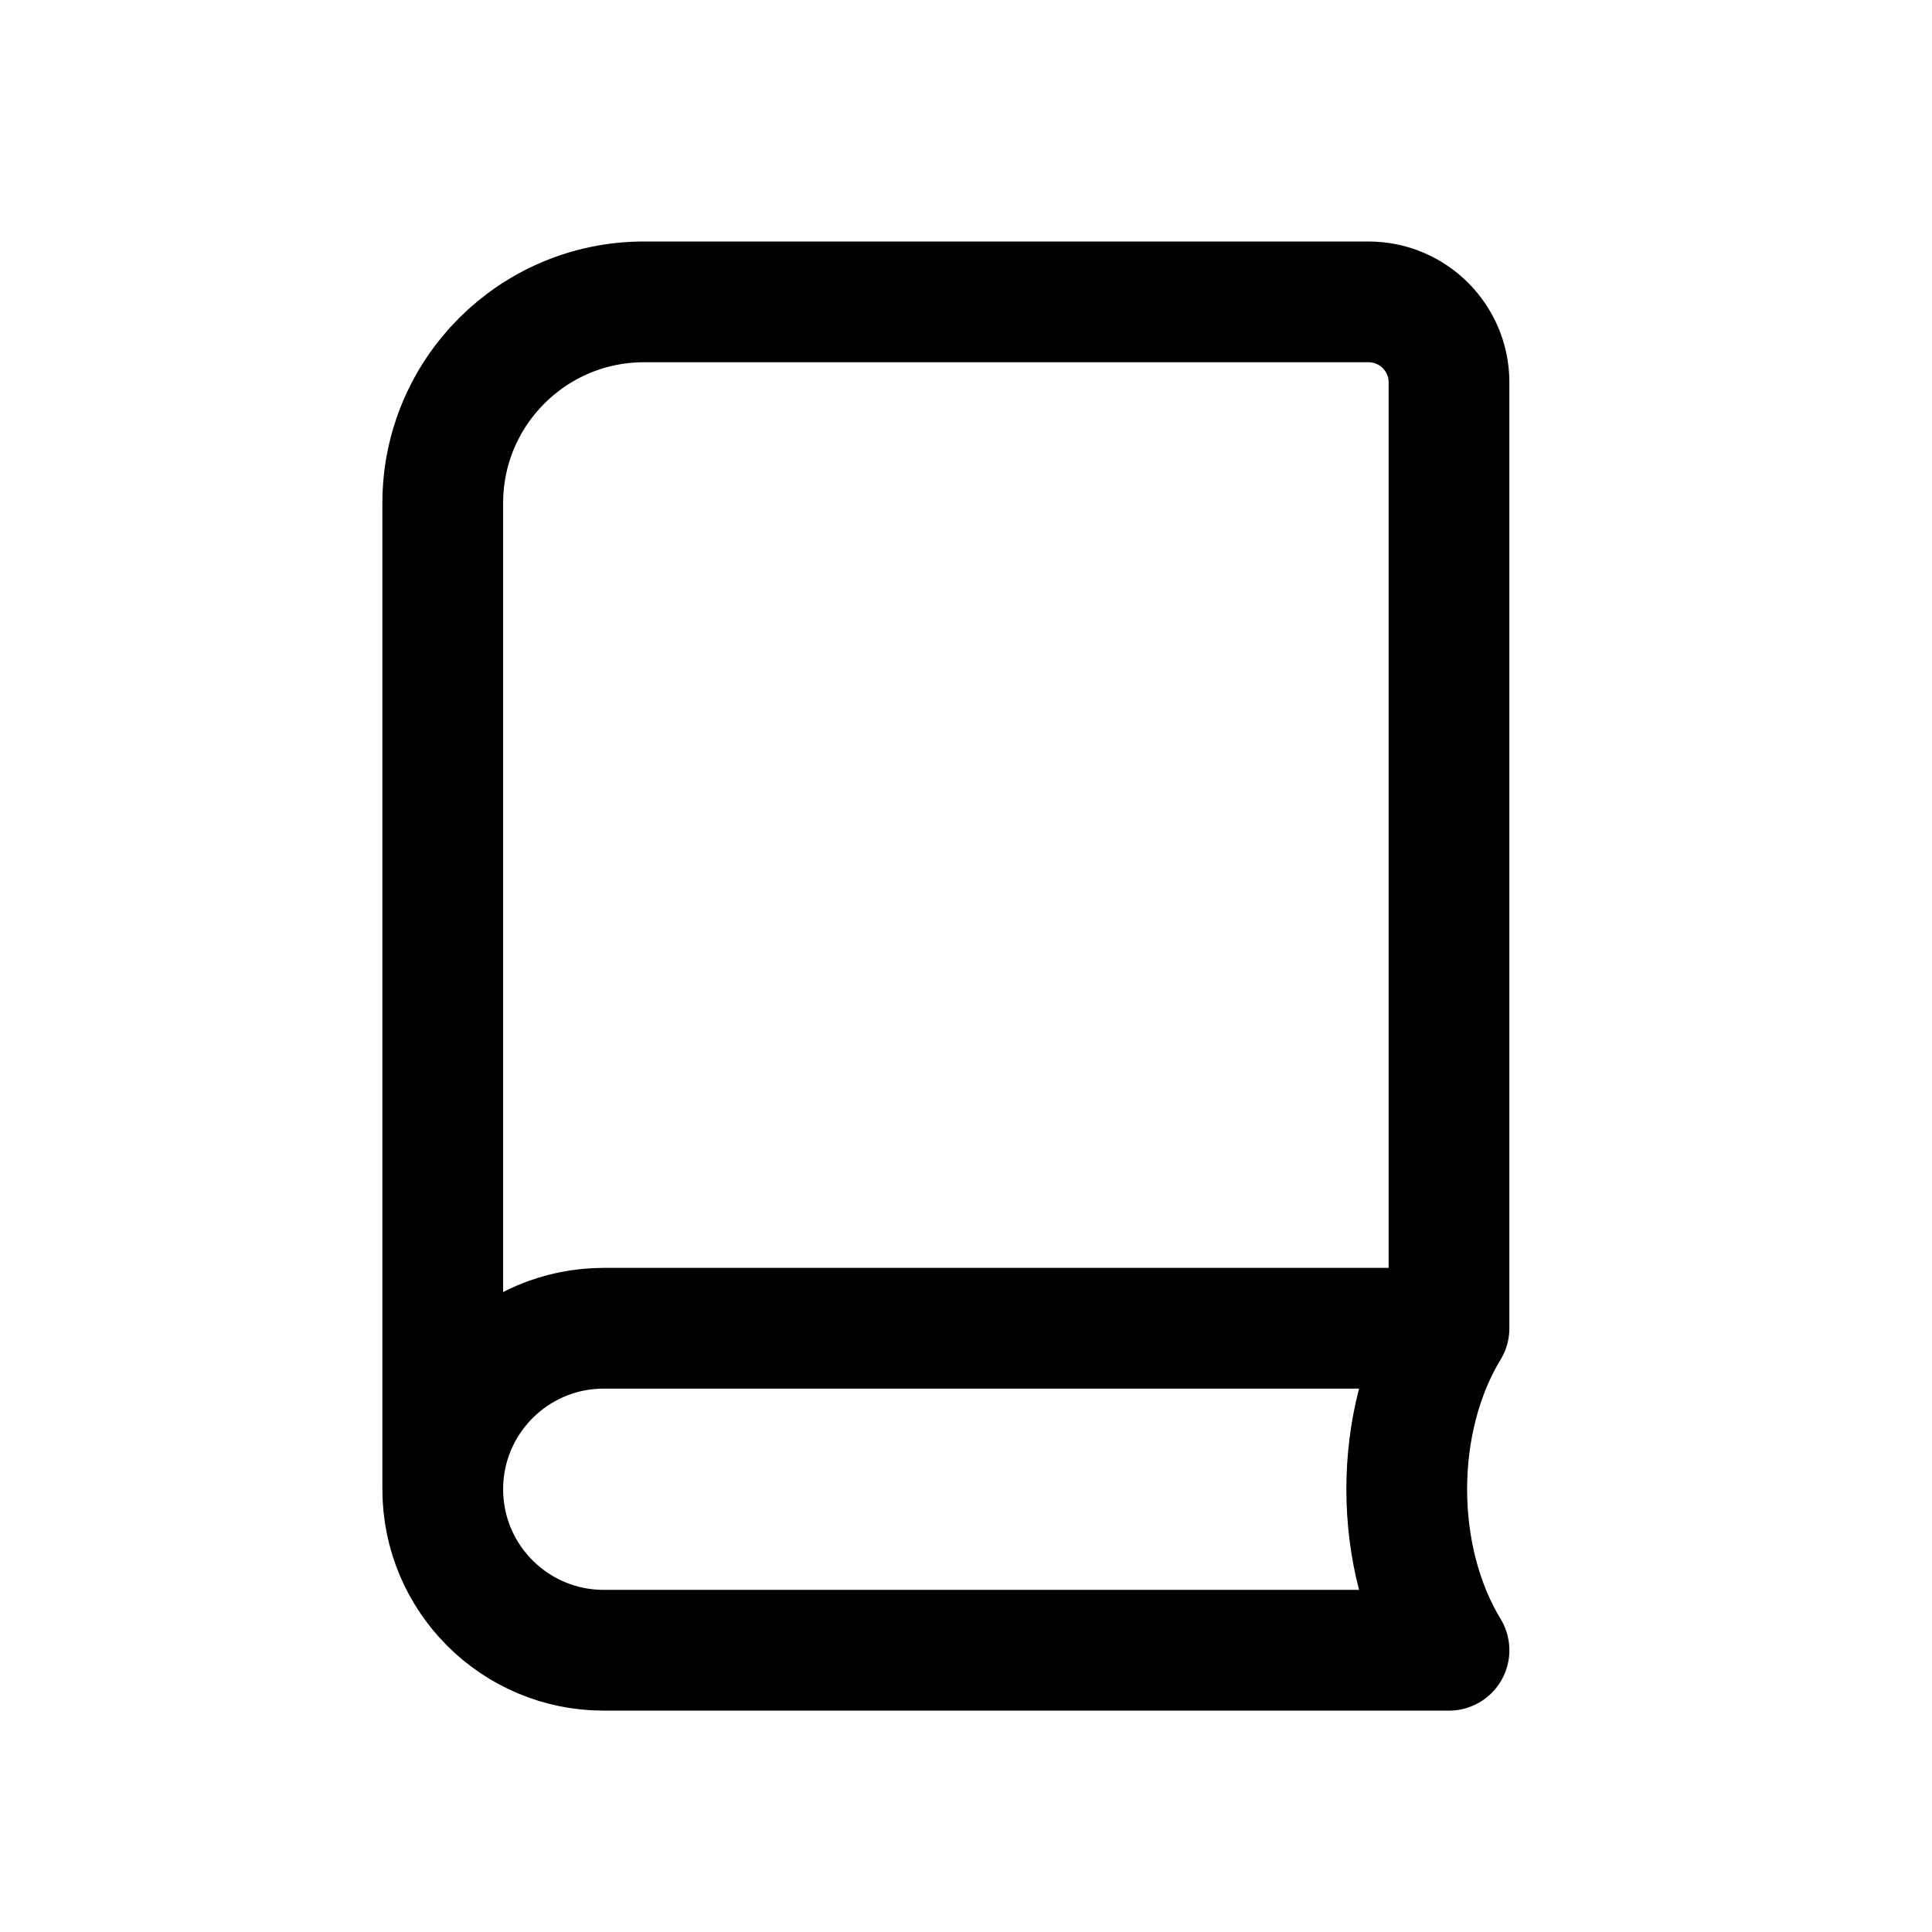
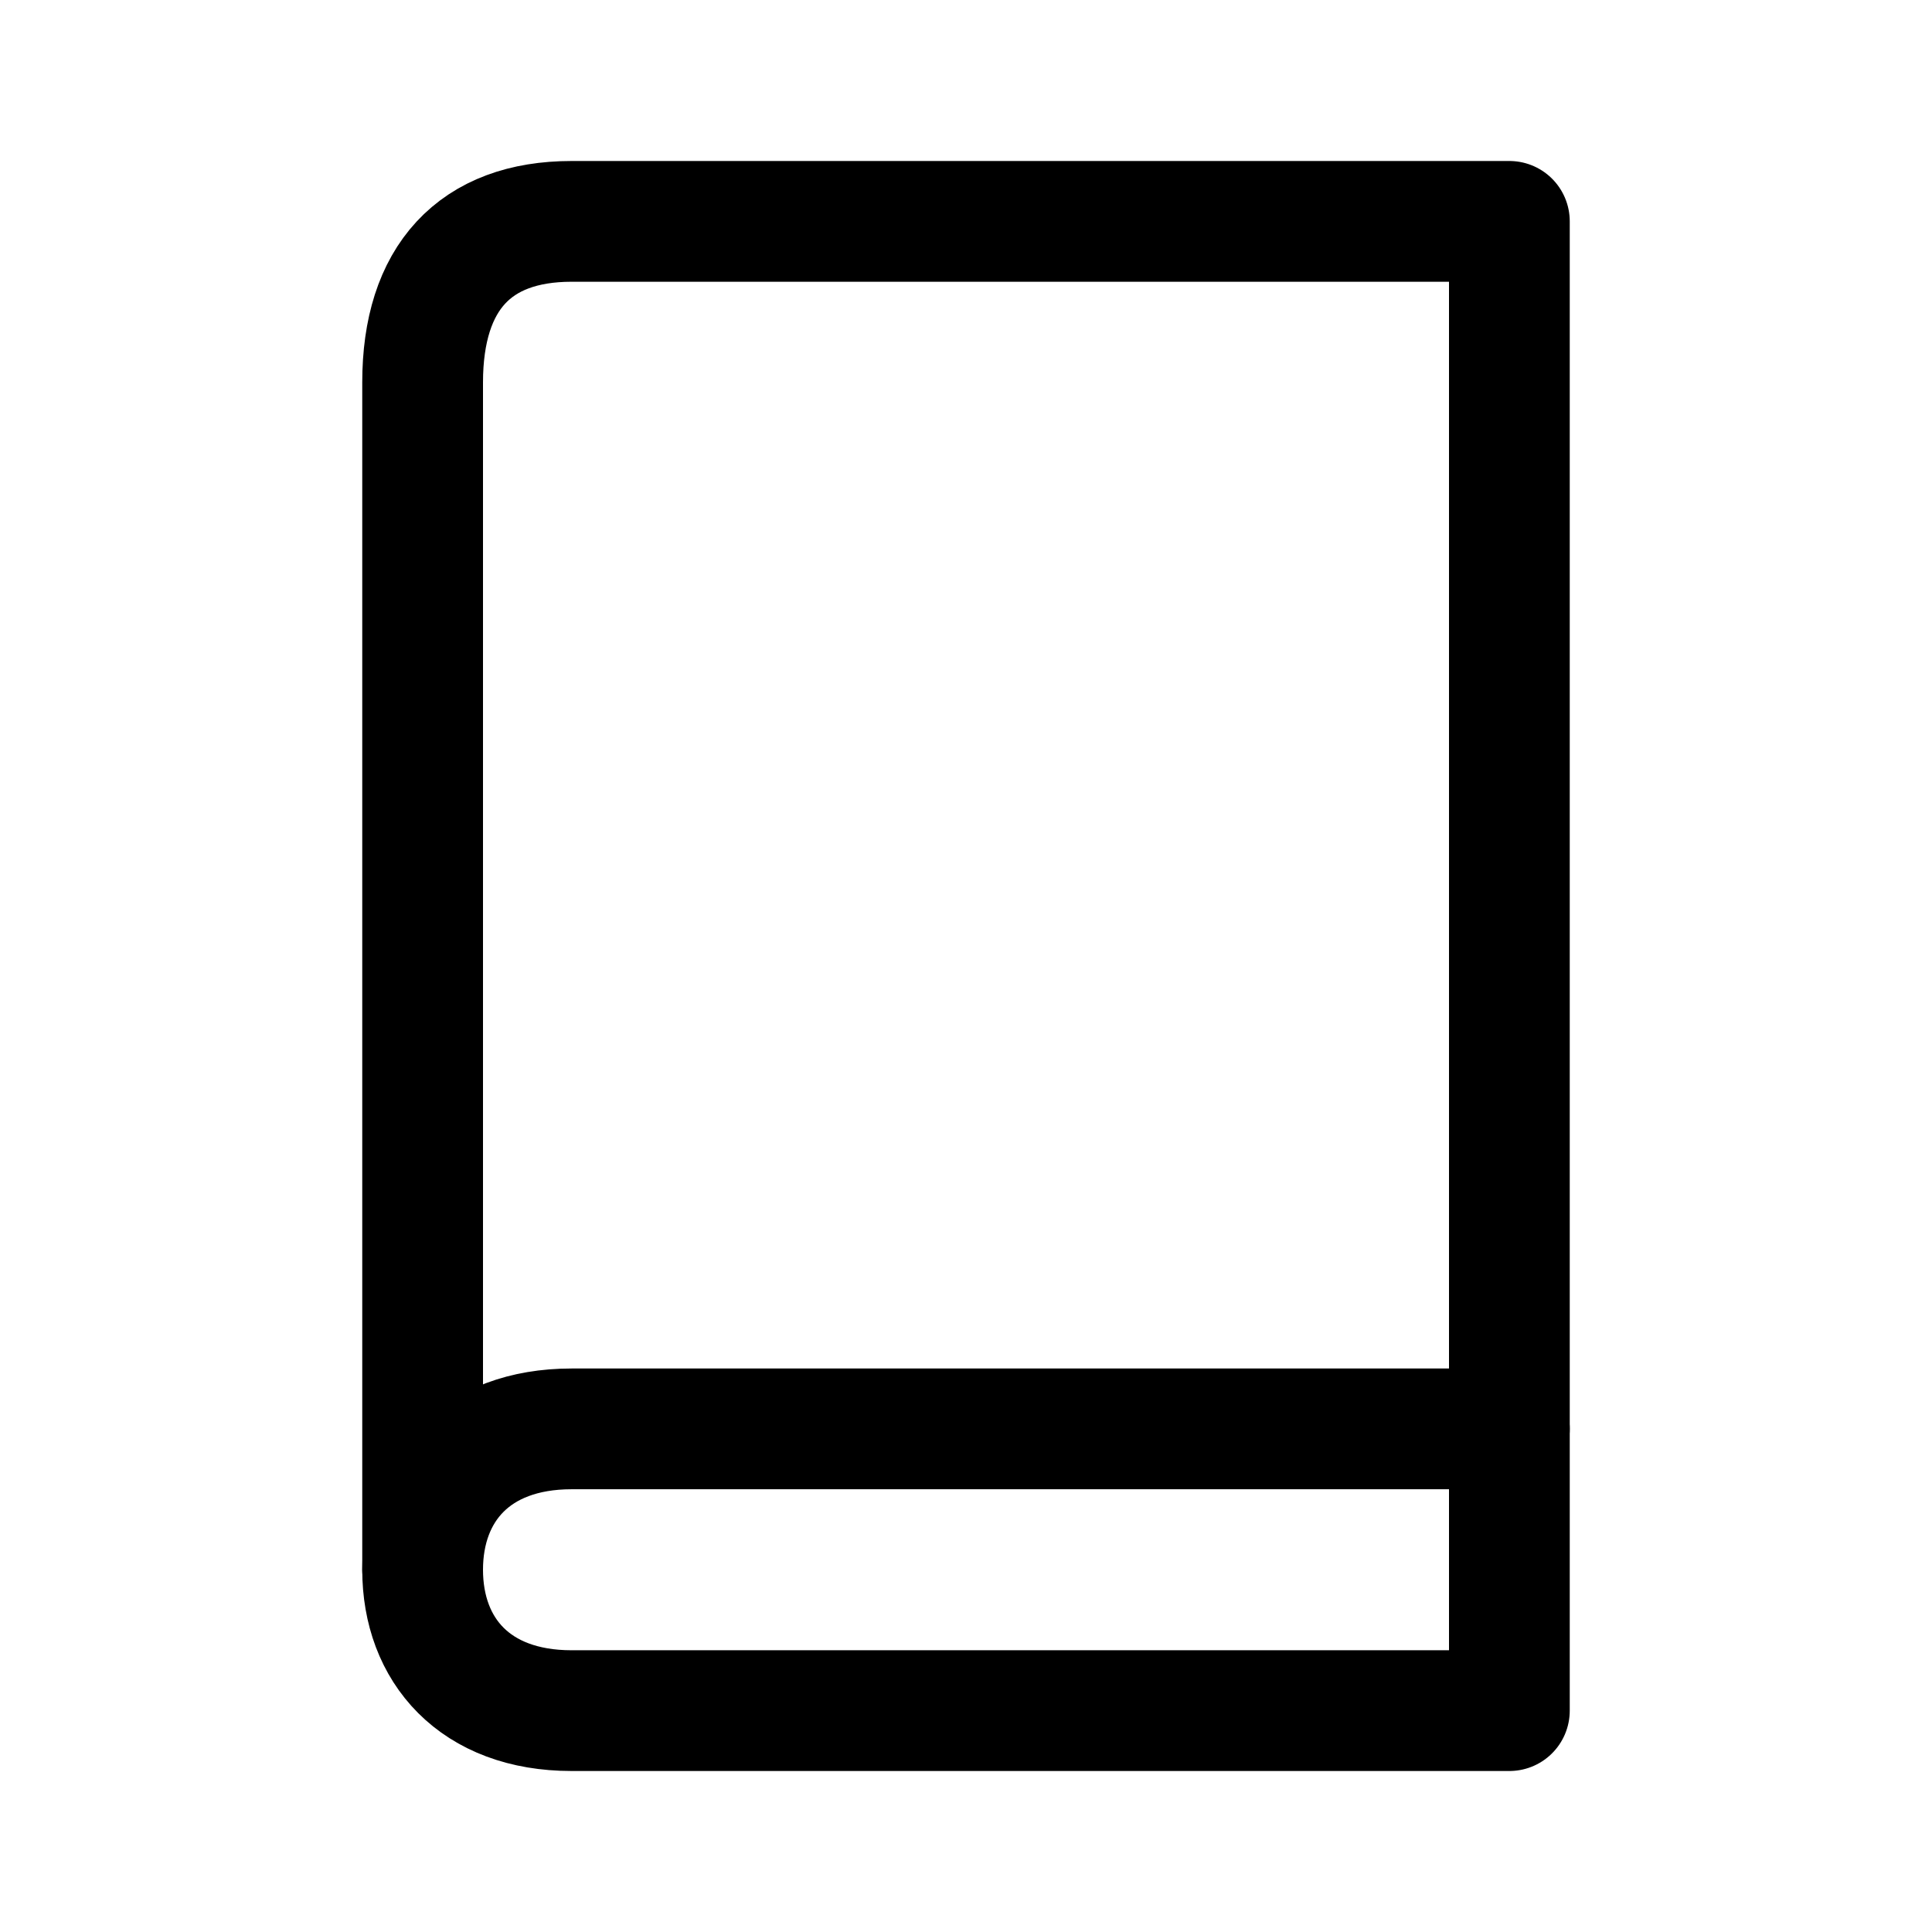
<svg xmlns="http://www.w3.org/2000/svg" width="24" height="24" viewBox="0 0 24 24" fill="none" stroke="currentColor" stroke-width="1.5" stroke-linecap="round" stroke-linejoin="round" aria-hidden="true" focusable="false">
-   <path d="M18 16.5V4.75a1 1 0 0 0-1-1H8a2.5 2.5 0 0 0-2.5 2.5V18.5M18 16.5H7.5a2 2 0 0 0 0 4H18M18 16.5c-.7 1.15-.7 2.85 0 4" />
+   <path d="M7.1 21.25h11.65V2.75H7.1c-1.2 0-1.85.7-1.85 2V19.5c0 1 .65 1.75 1.85 1.75Z" />
+   <path d="M5.25 19.5c0-1 .65-1.75 1.85-1.75h11.65" />
</svg>
